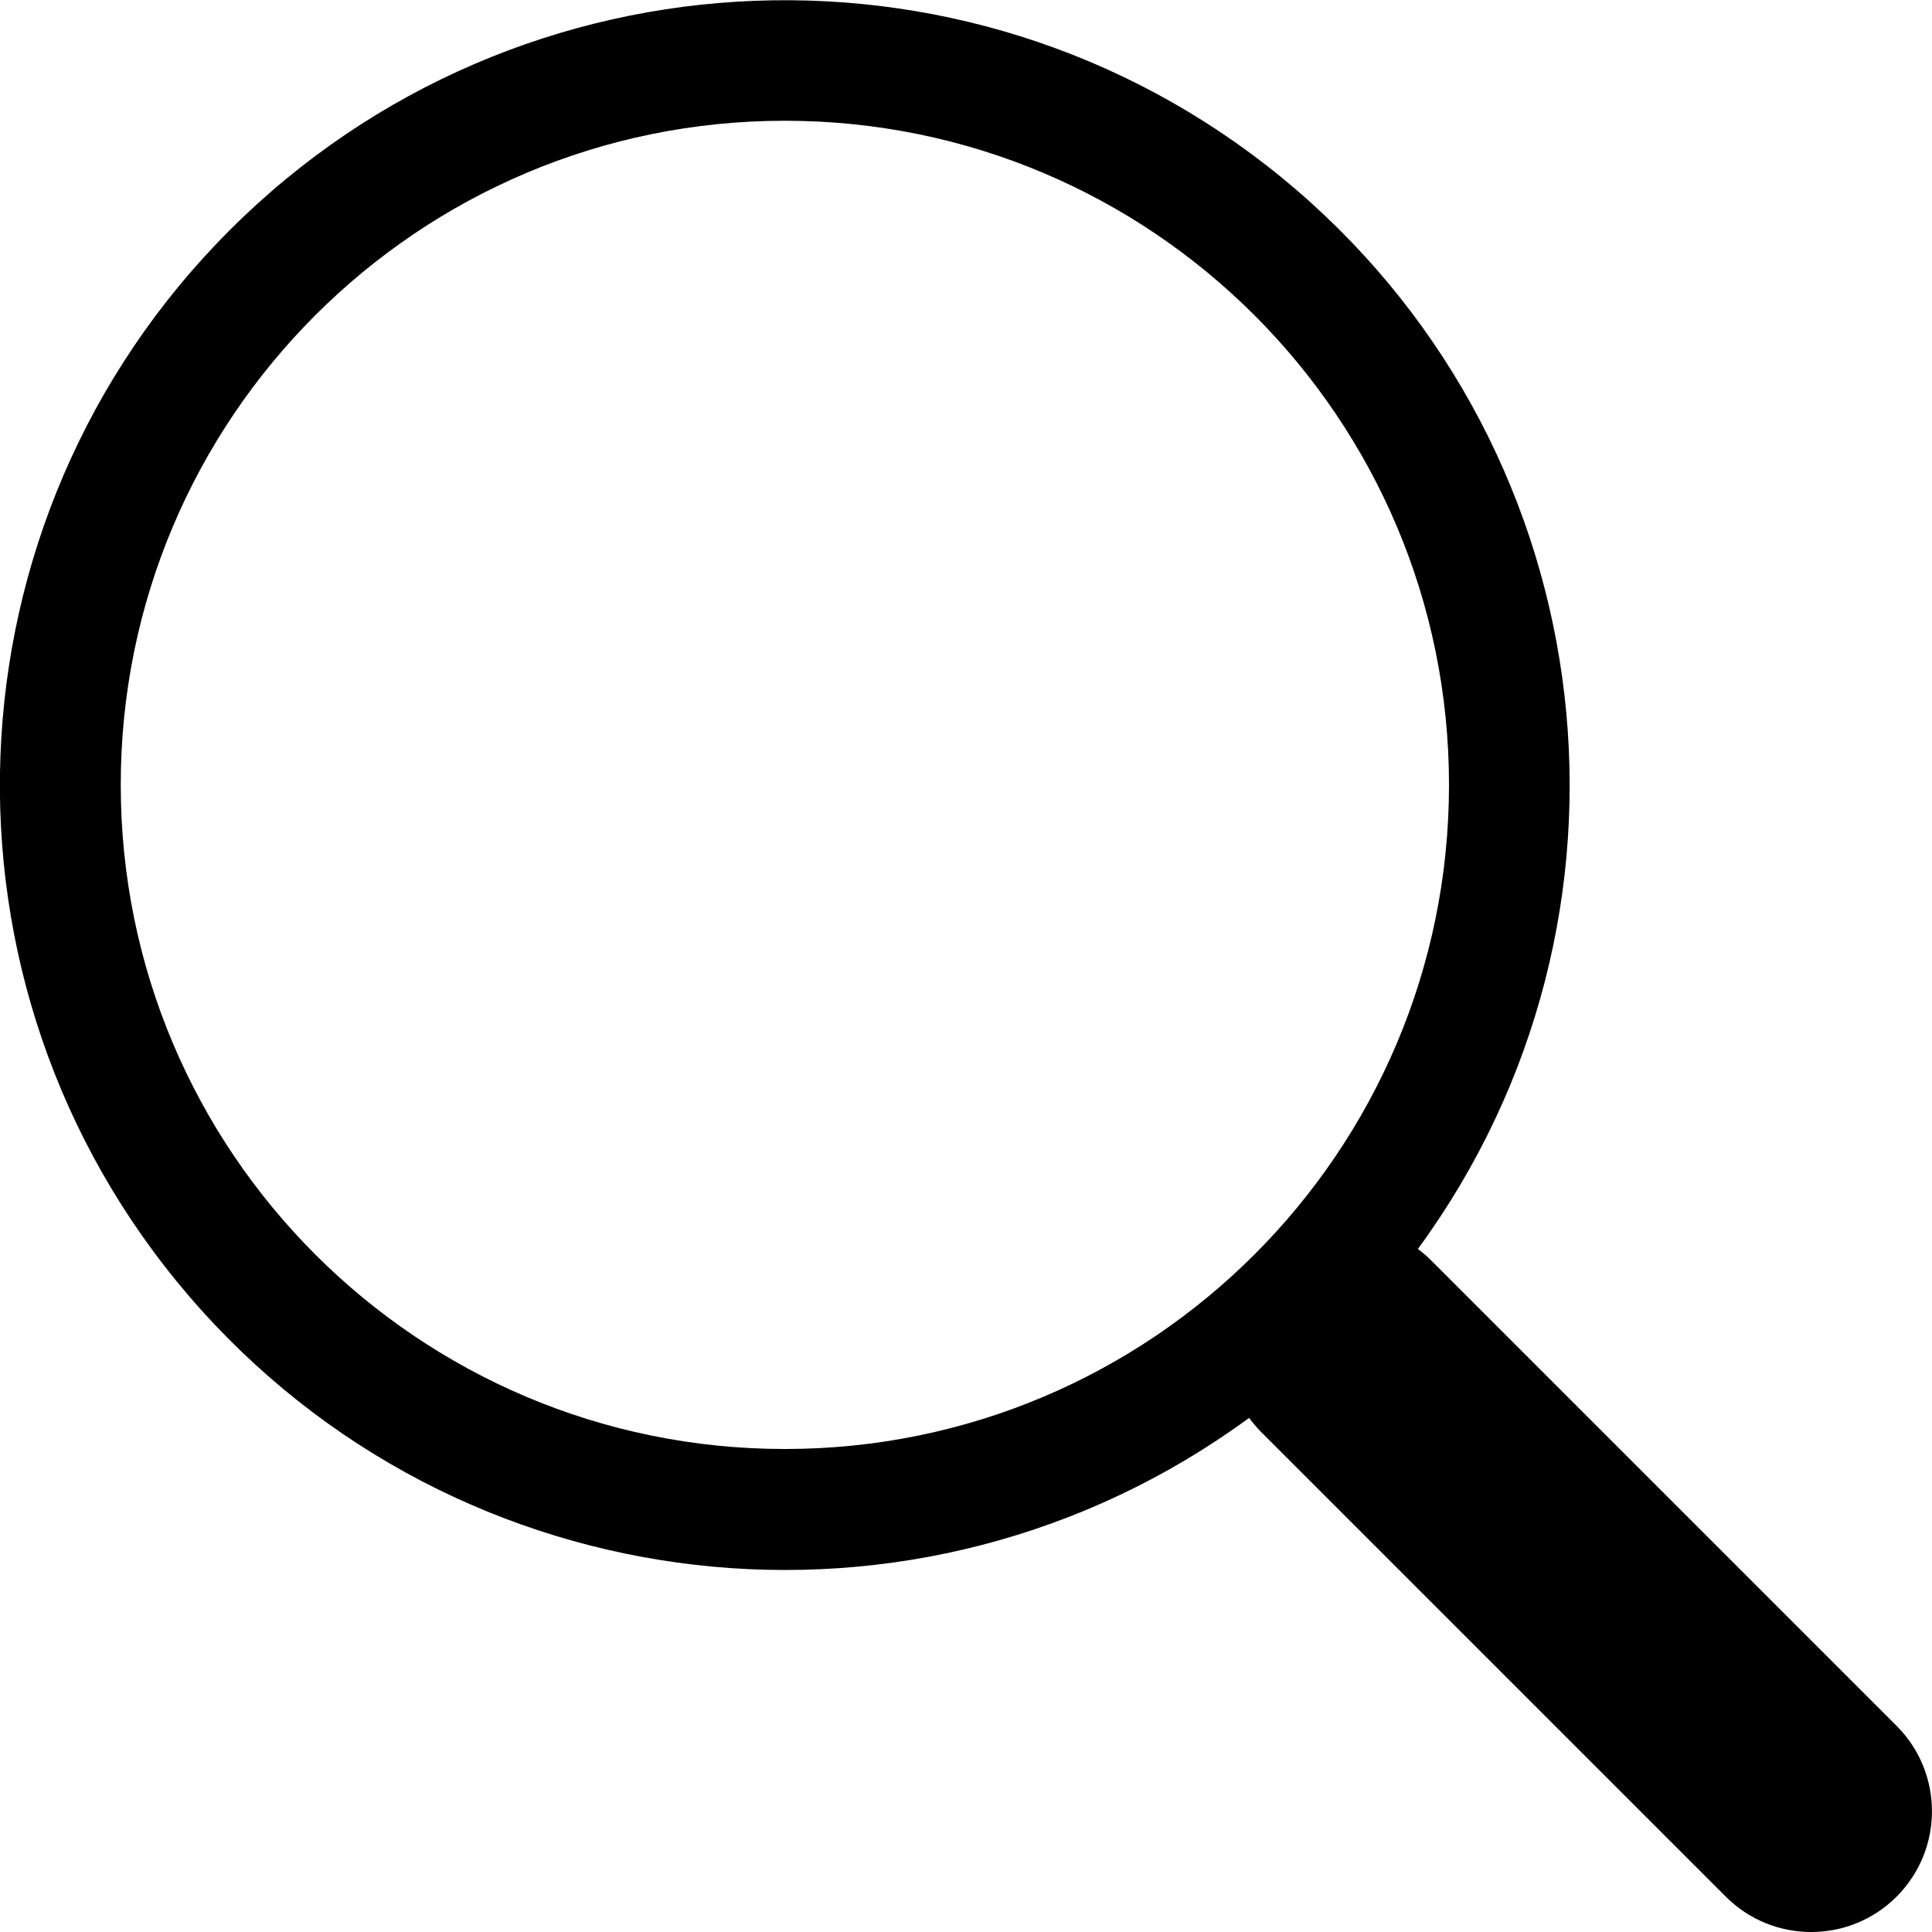
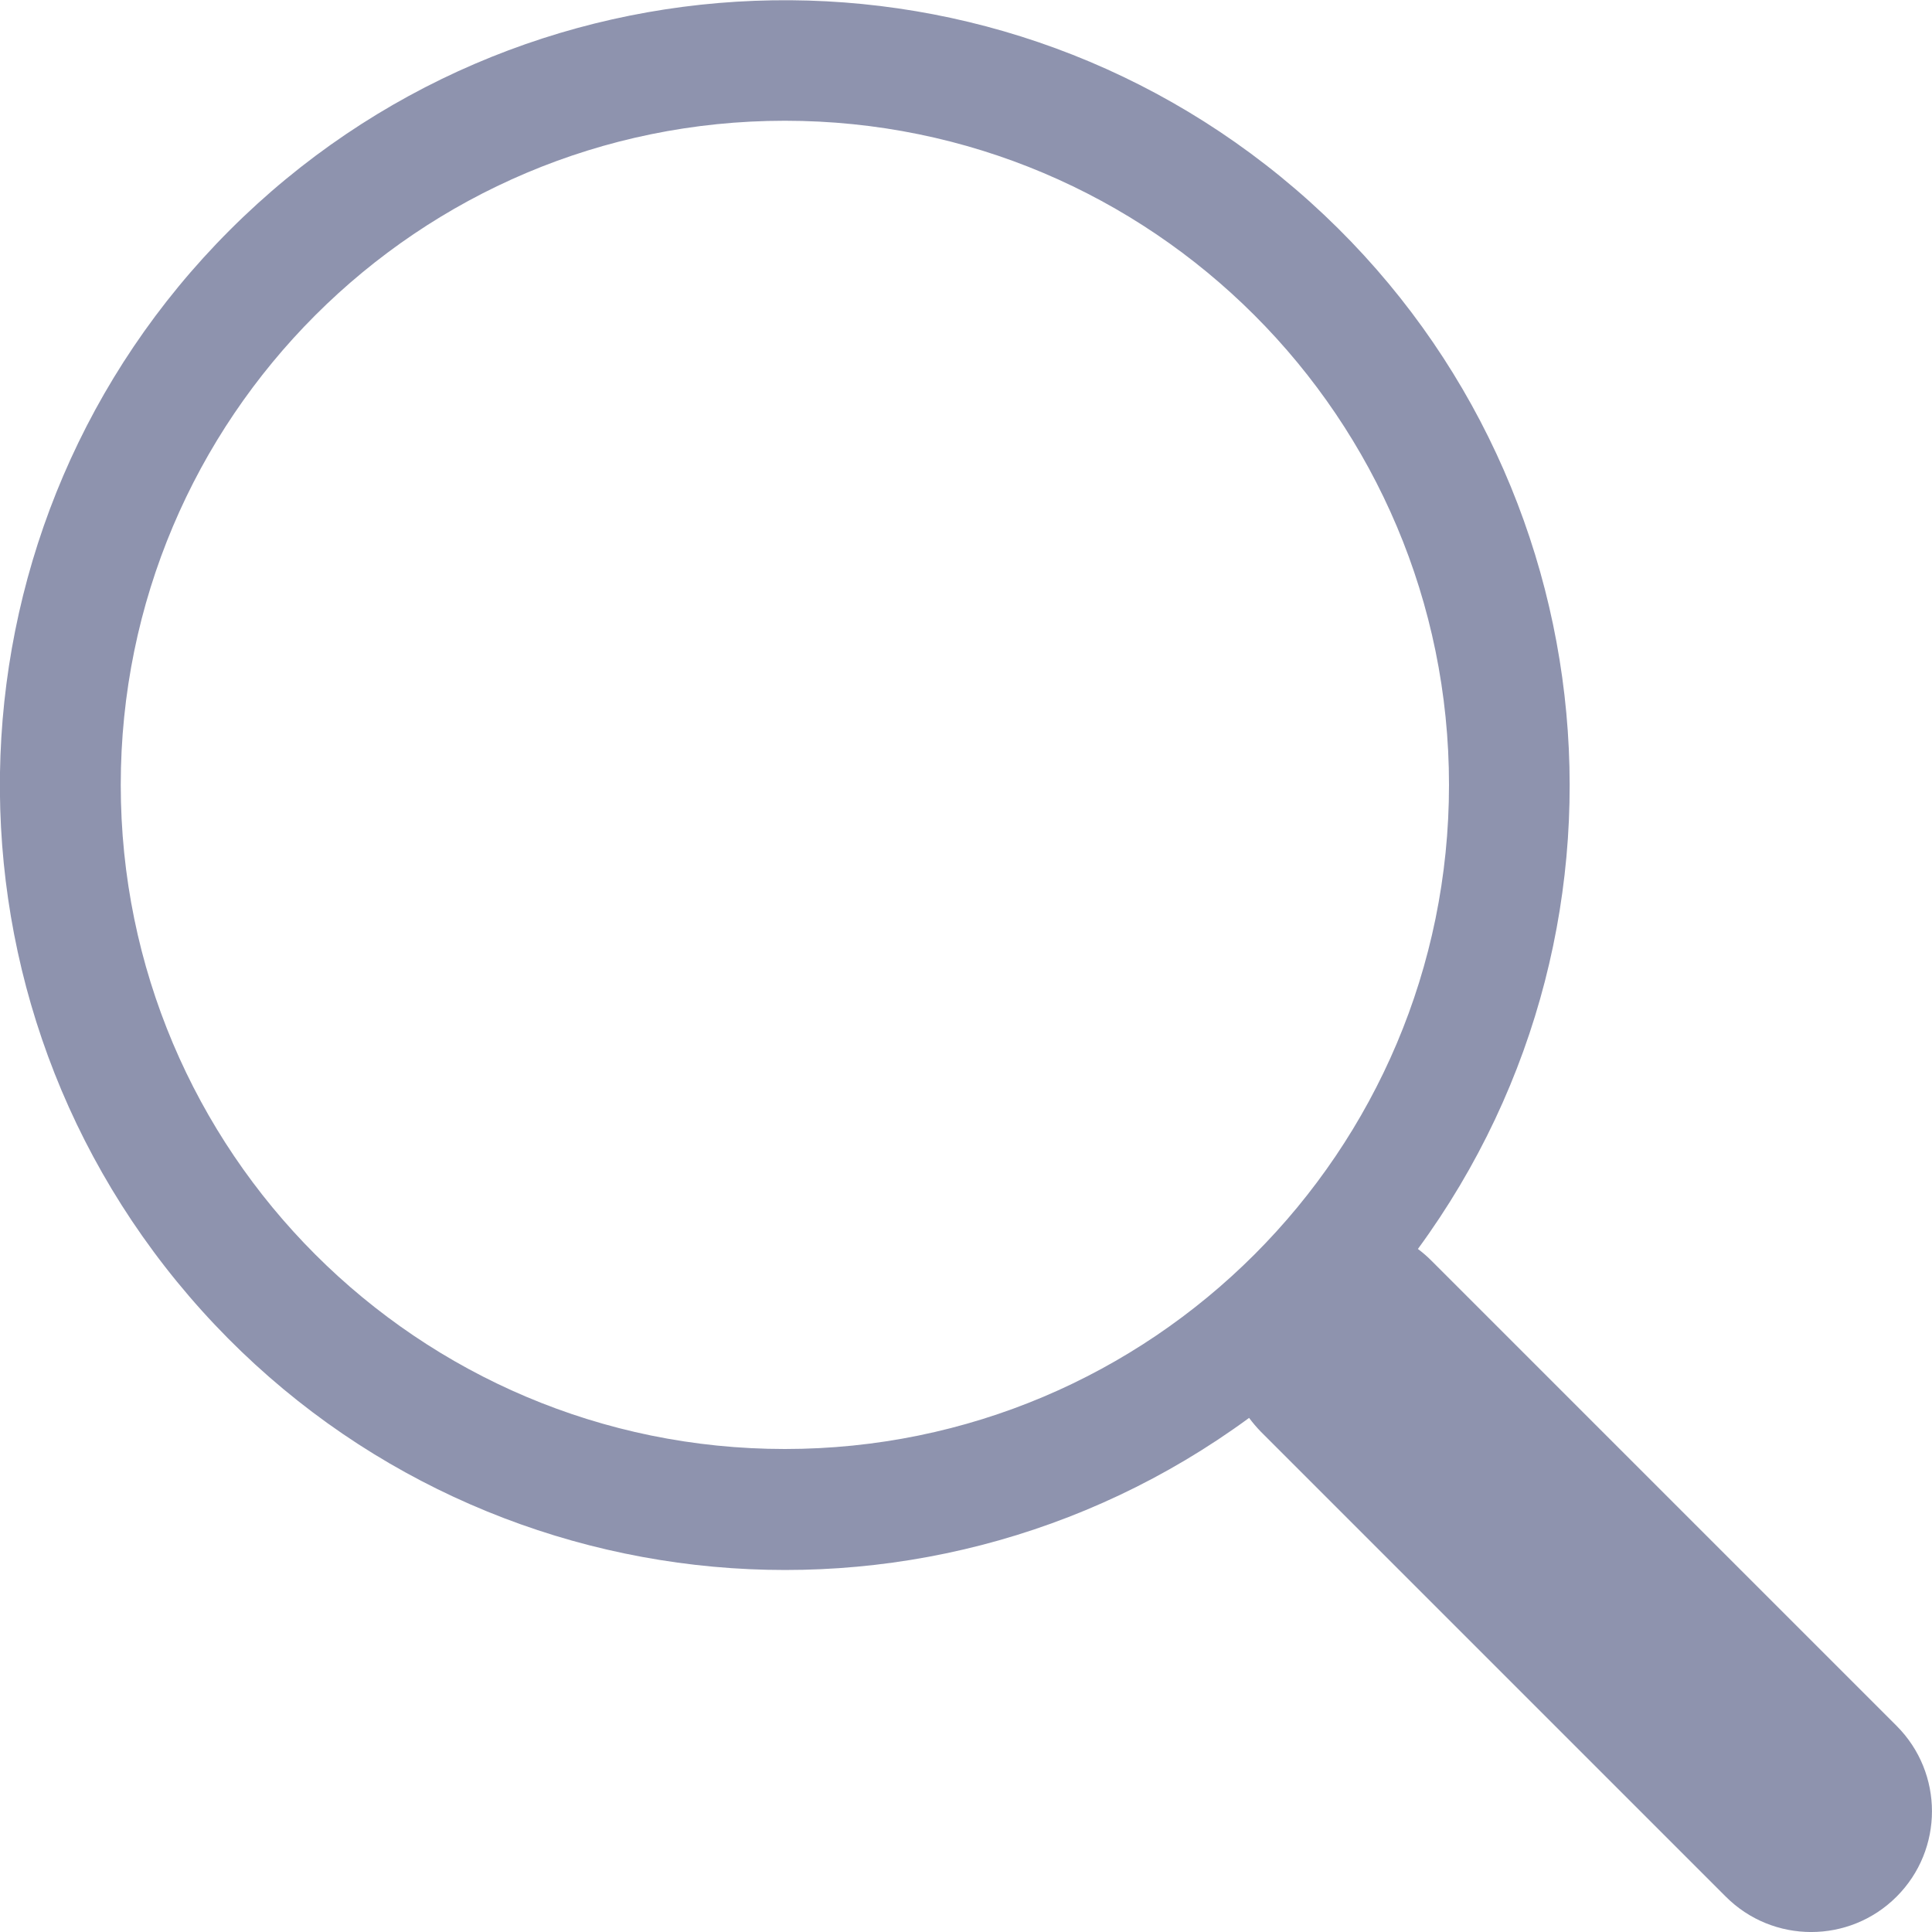
- <svg xmlns="http://www.w3.org/2000/svg" width="75" height="75" fill="currentColor" class="bi bi-search" viewBox="0 0 16 16">
-   <path d="M11.742 10.344a6.5 6.5 0 1 0-1.397 1.398h-.001c.03.04.062.078.098.115l3.85 3.85a1 1 0 0 0 1.415-1.414l-3.85-3.85a1.007 1.007 0 0 0-.115-.1zM12 6.5a5.5 5.5 0 1 1-11 0 5.5 5.5 0 0 1 11 0z" />
+ <svg xmlns="http://www.w3.org/2000/svg" width="75" height="75" class="bi bi-search" viewBox="0 0 16 16">
+   <path fill="#1a235b7d" d="M11.742 10.344a6.5 6.5 0 1 0-1.397 1.398h-.001c.03.04.062.078.098.115l3.85 3.85a1 1 0 0 0 1.415-1.414l-3.85-3.85a1.007 1.007 0 0 0-.115-.1zM12 6.5a5.5 5.5 0 1 1-11 0 5.5 5.5 0 0 1 11 0z" />
</svg>
